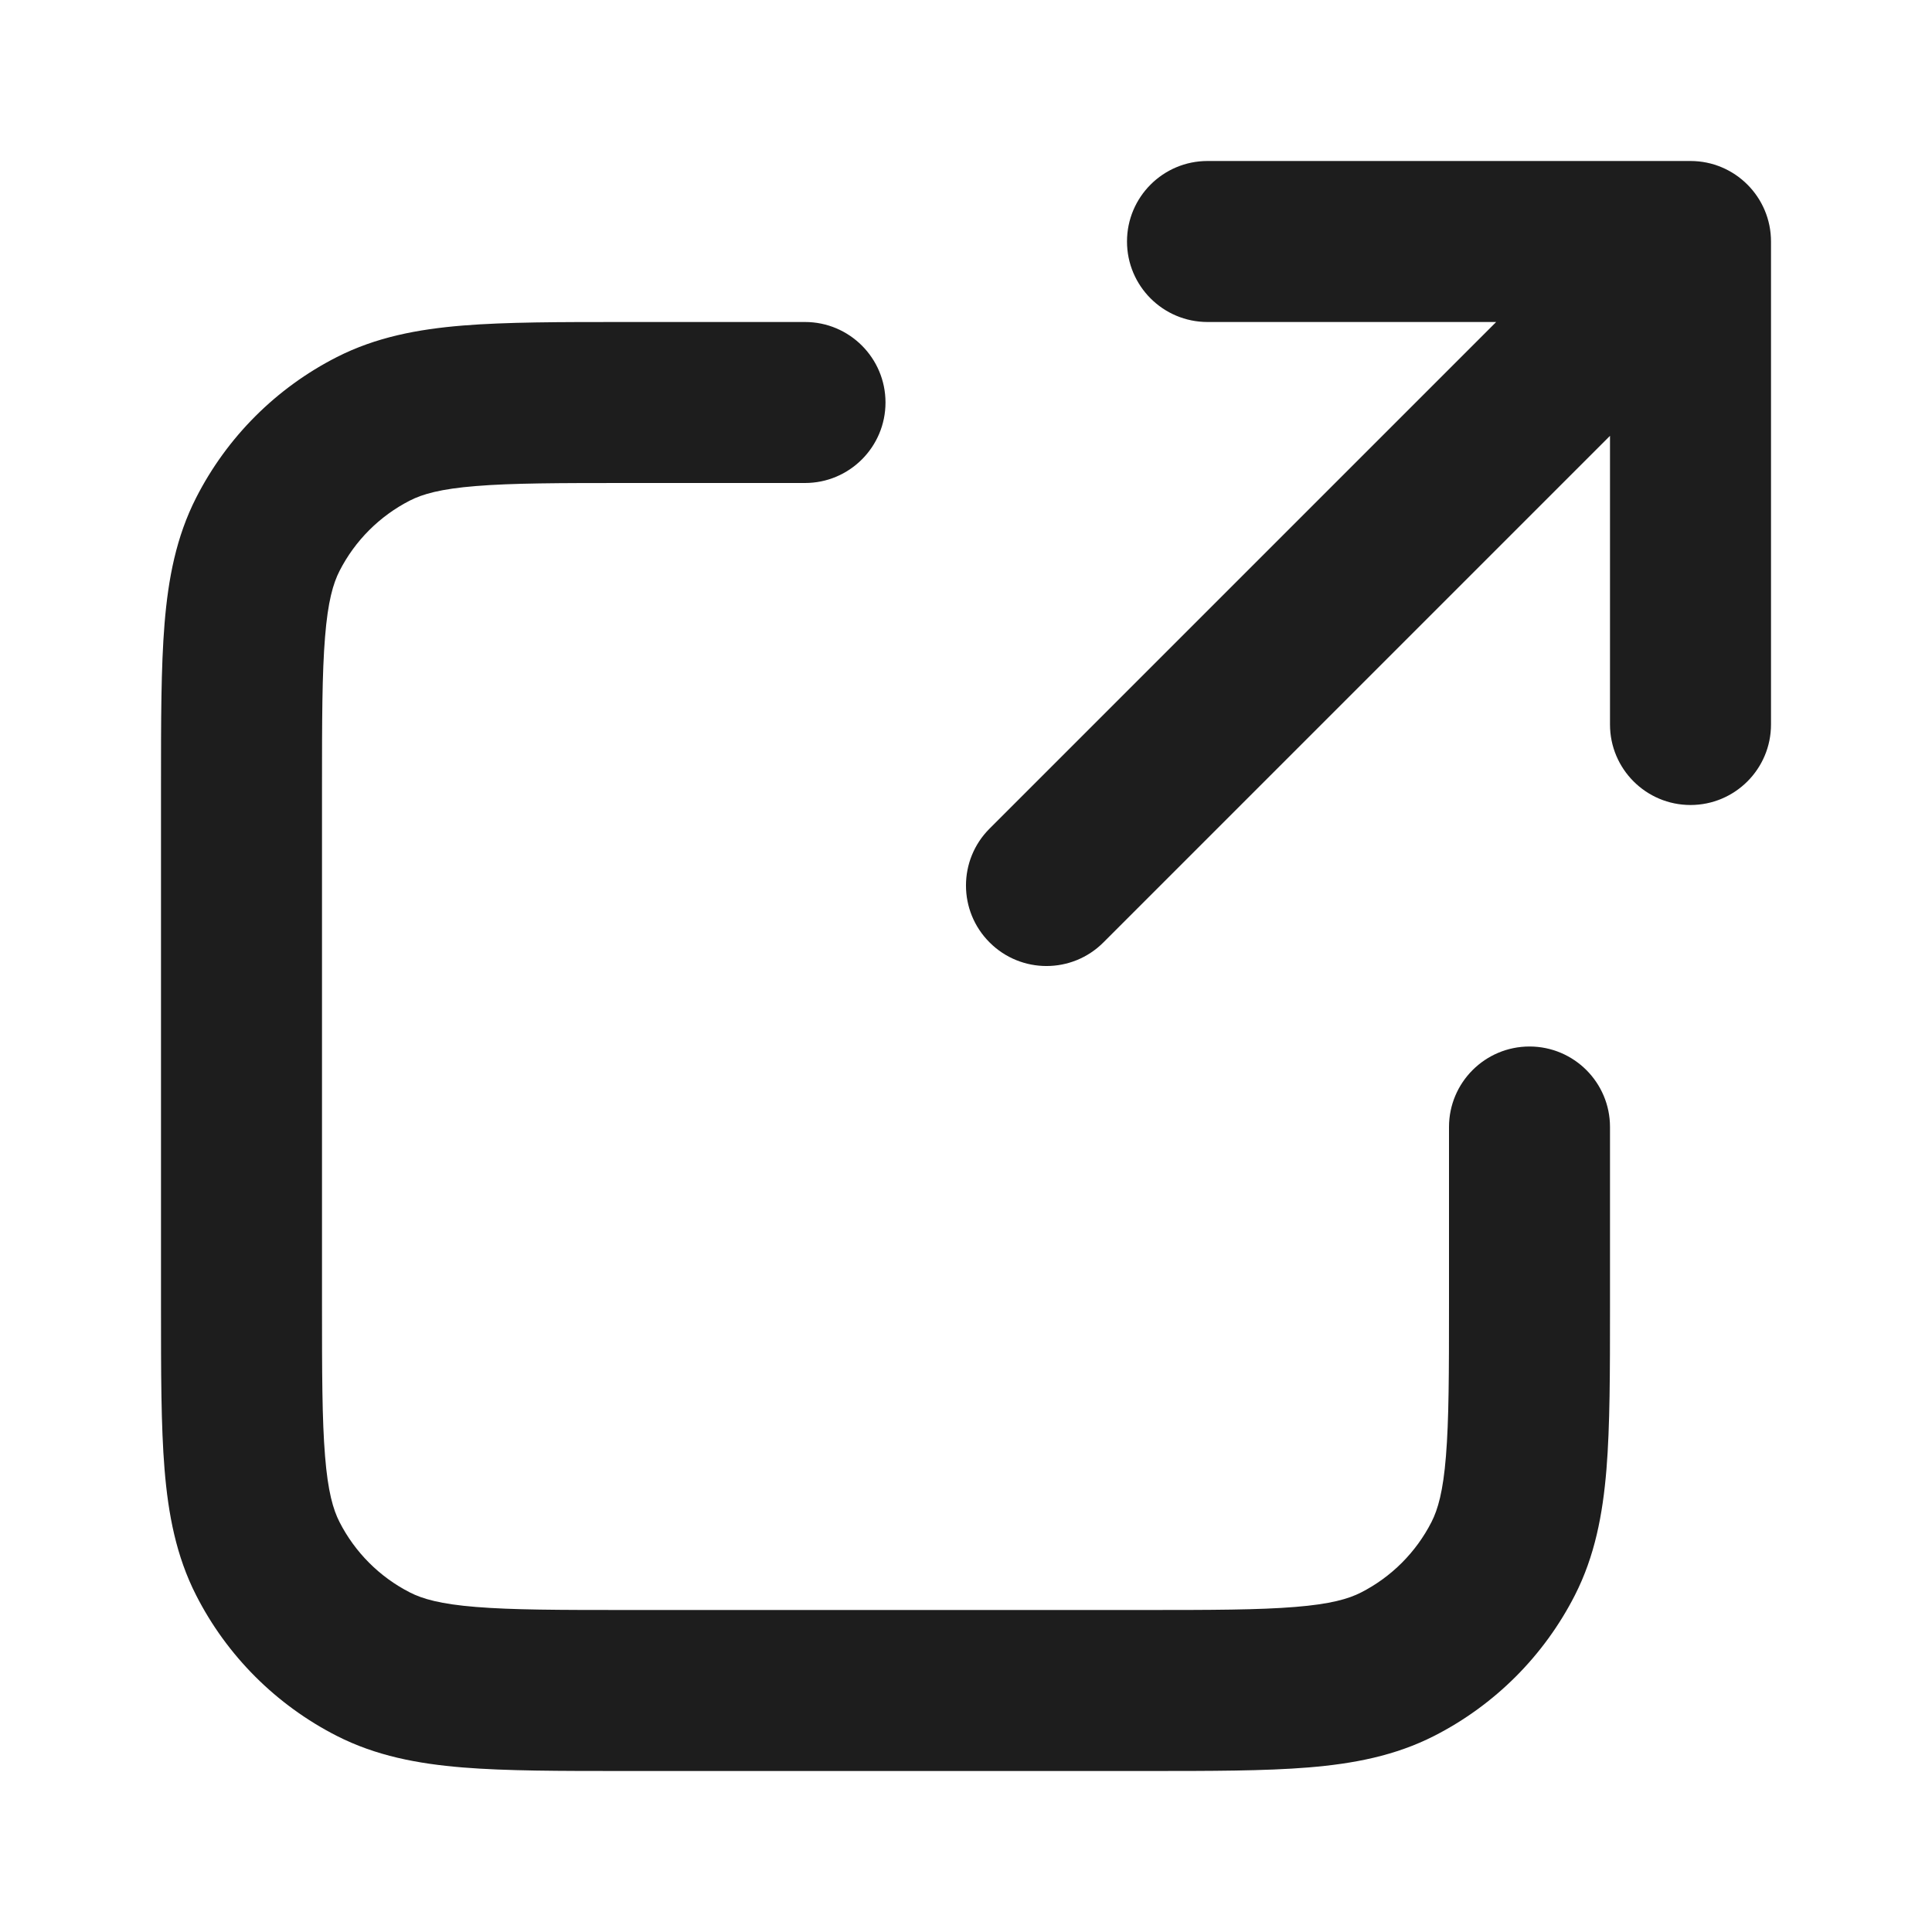
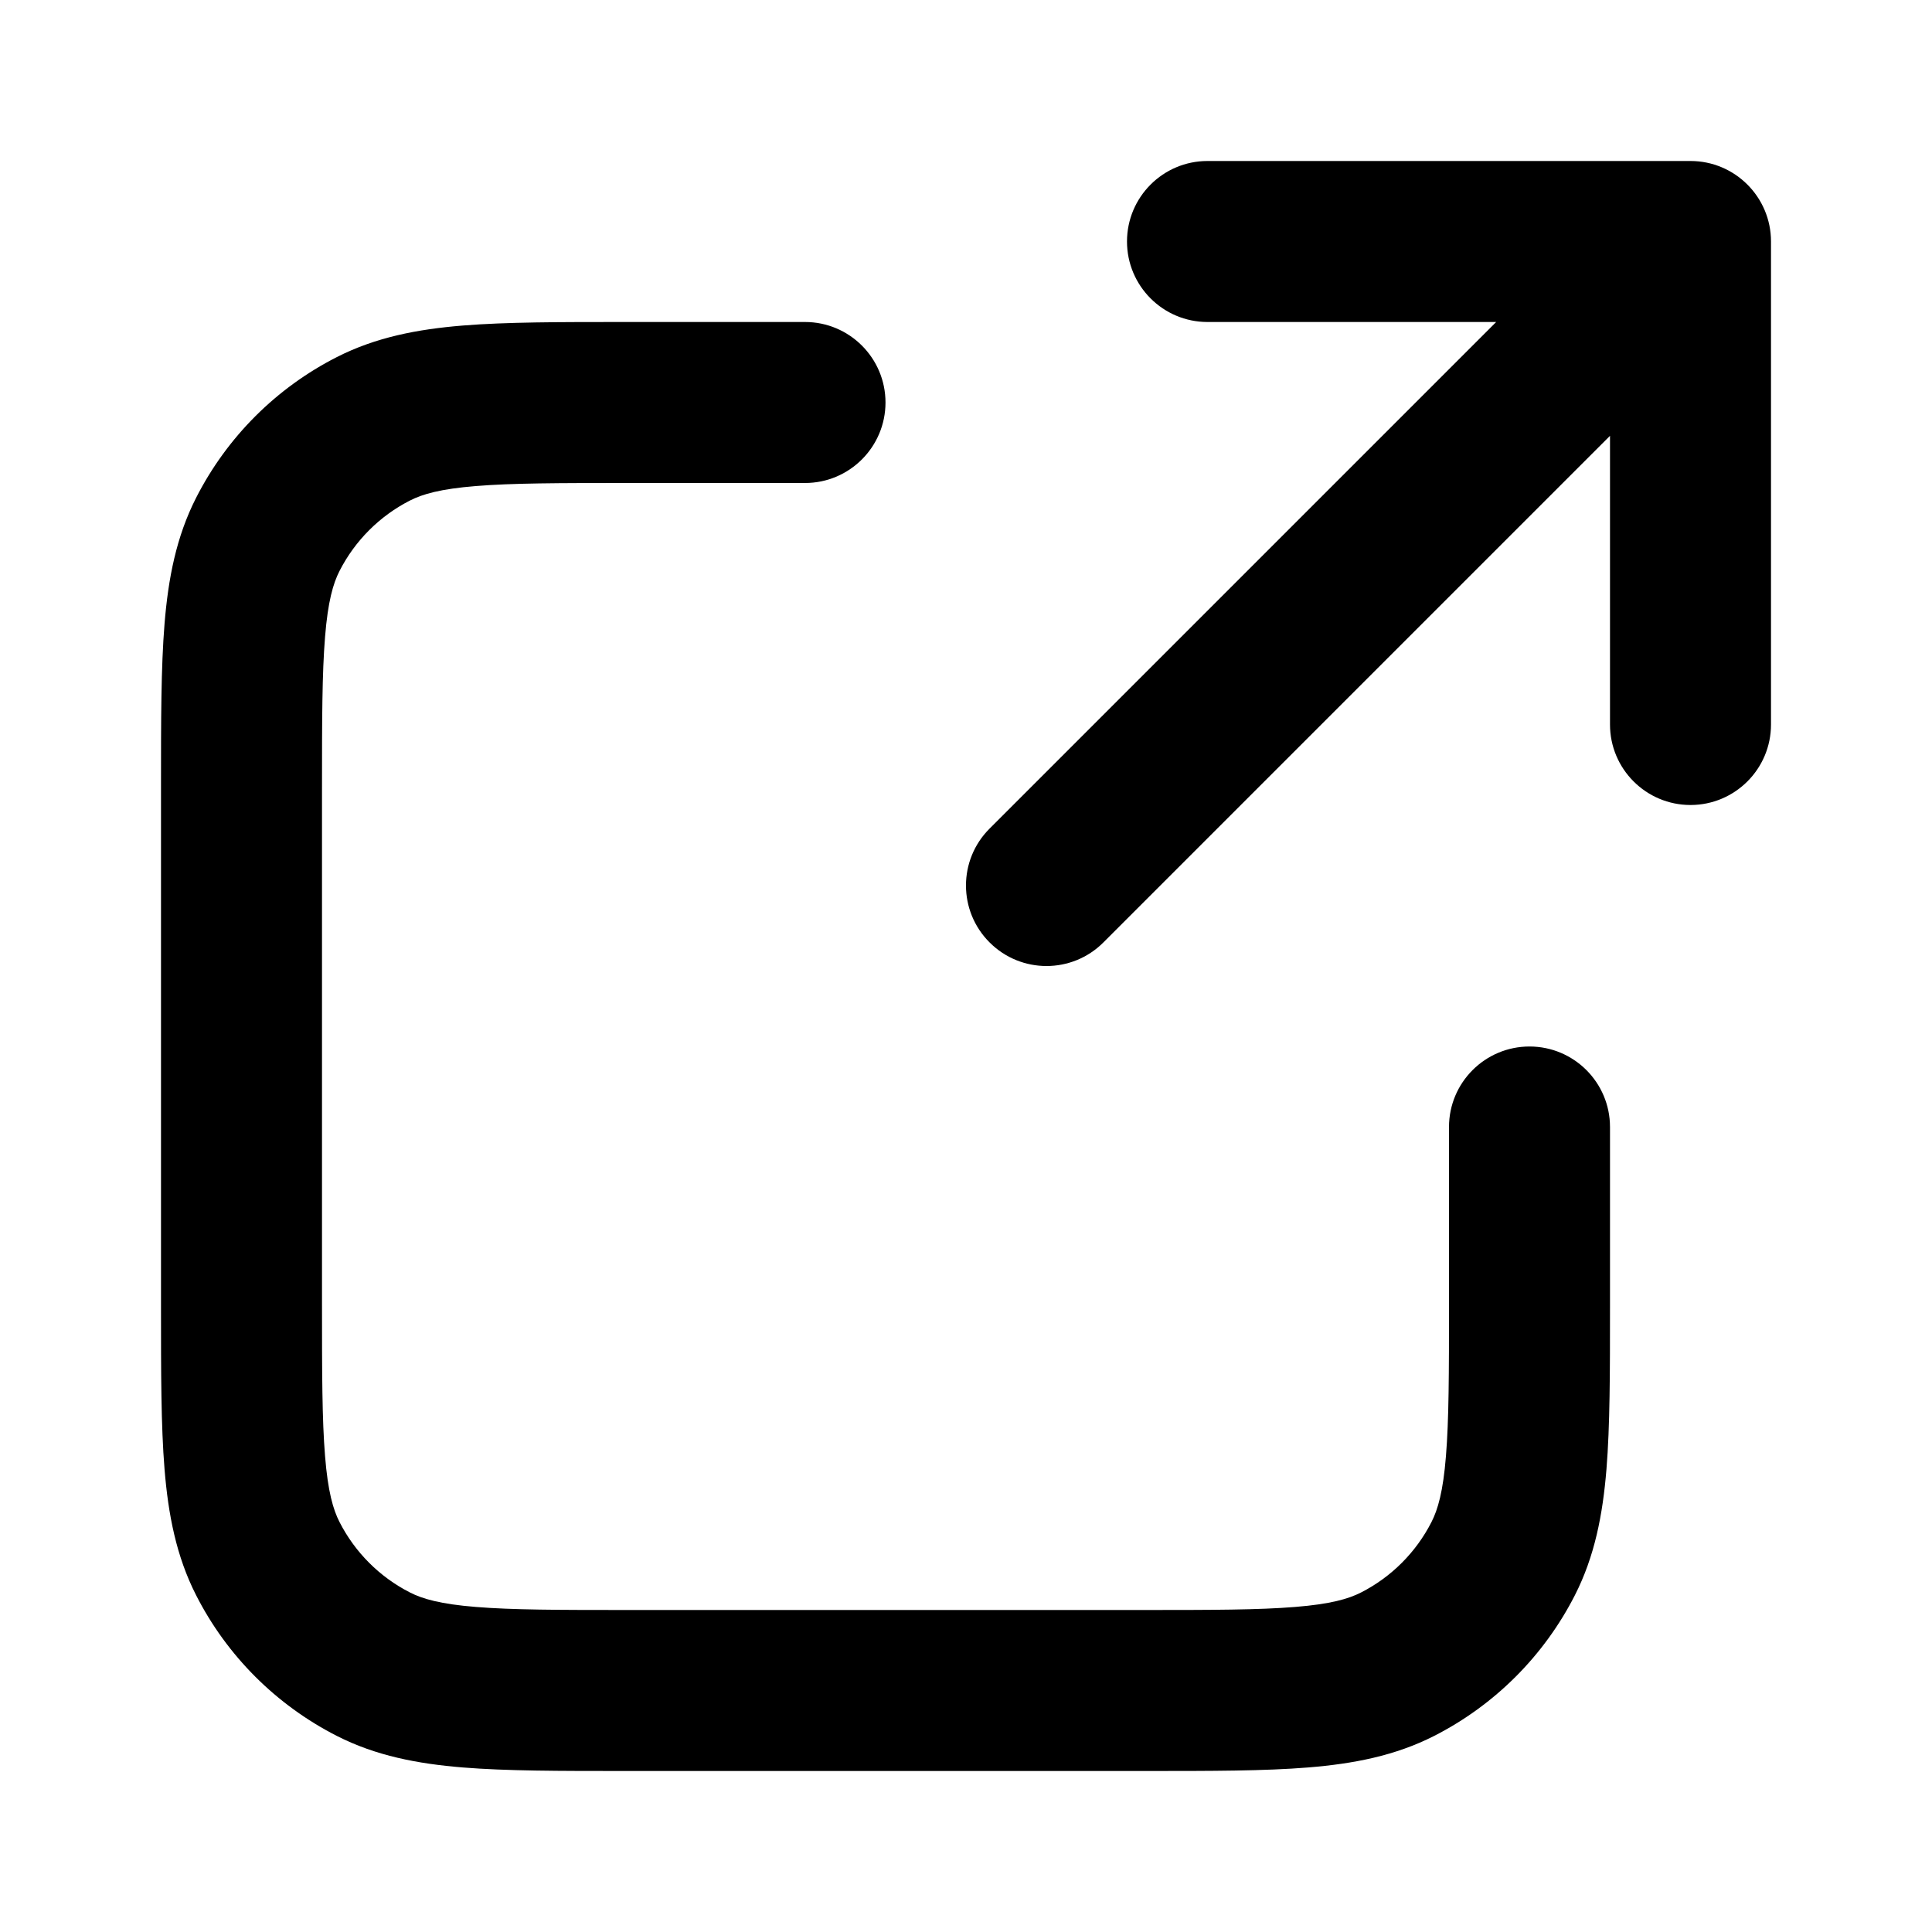
<svg xmlns="http://www.w3.org/2000/svg" width="24" height="24" viewBox="0 0 24 24" fill="none">
-   <path fill-rule="evenodd" clip-rule="evenodd" d="M14 3C14 2.448 14.448 2 15 2H21C21.552 2 22 2.448 22 3L22 9C22 9.552 21.552 10 21 10C20.448 10 20 9.552 20 9L20 5.414L13.707 11.707C13.317 12.098 12.683 12.098 12.293 11.707C11.902 11.317 11.902 10.683 12.293 10.293L18.586 4H15C14.448 4 14 3.552 14 3ZM7.759 4L10 4C10.552 4 11 4.448 11 5C11 5.552 10.552 6 10 6H7.8C6.943 6 6.361 6.001 5.911 6.038C5.473 6.073 5.248 6.138 5.092 6.218C4.716 6.41 4.41 6.716 4.218 7.092C4.138 7.248 4.073 7.473 4.038 7.911C4.001 8.361 4 8.943 4 9.8V16.2C4 17.057 4.001 17.639 4.038 18.089C4.073 18.527 4.138 18.752 4.218 18.908C4.41 19.284 4.716 19.59 5.092 19.782C5.248 19.862 5.473 19.927 5.911 19.962C6.361 19.999 6.943 20 7.8 20H14.2C15.057 20 15.639 19.999 16.089 19.962C16.527 19.927 16.752 19.862 16.908 19.782C17.284 19.59 17.59 19.284 17.782 18.908C17.862 18.752 17.927 18.527 17.962 18.089C17.999 17.639 18 17.057 18 16.2V14C18 13.448 18.448 13 19 13C19.552 13 20 13.448 20 14V16.241C20 17.046 20 17.711 19.956 18.252C19.91 18.814 19.811 19.331 19.564 19.816C19.18 20.569 18.569 21.18 17.816 21.564C17.331 21.811 16.814 21.91 16.252 21.956C15.711 22 15.046 22 14.241 22H7.759C6.954 22 6.289 22 5.748 21.956C5.186 21.91 4.669 21.811 4.184 21.564C3.431 21.18 2.819 20.569 2.436 19.816C2.189 19.331 2.09 18.814 2.044 18.252C2 17.711 2 17.046 2 16.241V9.759C2 8.954 2 8.289 2.044 7.748C2.09 7.186 2.189 6.669 2.436 6.184C2.819 5.431 3.431 4.819 4.184 4.436C4.669 4.189 5.186 4.09 5.748 4.044C6.289 4 6.954 4 7.759 4Z" fill="#1D1D1D" />
+   <path fill-rule="evenodd" clip-rule="evenodd" d="M14 3C14 2.448 14.448 2 15 2H21C21.552 2 22 2.448 22 3L22 9C22 9.552 21.552 10 21 10C20.448 10 20 9.552 20 9L20 5.414L13.707 11.707C13.317 12.098 12.683 12.098 12.293 11.707C11.902 11.317 11.902 10.683 12.293 10.293L18.586 4H15C14.448 4 14 3.552 14 3ZM7.759 4L10 4C10.552 4 11 4.448 11 5C11 5.552 10.552 6 10 6H7.8C6.943 6 6.361 6.001 5.911 6.038C5.473 6.073 5.248 6.138 5.092 6.218C4.716 6.41 4.41 6.716 4.218 7.092C4.138 7.248 4.073 7.473 4.038 7.911C4.001 8.361 4 8.943 4 9.8V16.2C4 17.057 4.001 17.639 4.038 18.089C4.073 18.527 4.138 18.752 4.218 18.908C4.41 19.284 4.716 19.59 5.092 19.782C5.248 19.862 5.473 19.927 5.911 19.962C6.361 19.999 6.943 20 7.8 20H14.2C15.057 20 15.639 19.999 16.089 19.962C16.527 19.927 16.752 19.862 16.908 19.782C17.284 19.59 17.59 19.284 17.782 18.908C17.862 18.752 17.927 18.527 17.962 18.089C17.999 17.639 18 17.057 18 16.2V14C18 13.448 18.448 13 19 13C19.552 13 20 13.448 20 14V16.241C20 17.046 20 17.711 19.956 18.252C19.91 18.814 19.811 19.331 19.564 19.816C19.18 20.569 18.569 21.18 17.816 21.564C17.331 21.811 16.814 21.91 16.252 21.956C15.711 22 15.046 22 14.241 22H7.759C6.954 22 6.289 22 5.748 21.956C5.186 21.91 4.669 21.811 4.184 21.564C3.431 21.18 2.819 20.569 2.436 19.816C2.189 19.331 2.09 18.814 2.044 18.252C2 17.711 2 17.046 2 16.241V9.759C2 8.954 2 8.289 2.044 7.748C2.09 7.186 2.189 6.669 2.436 6.184C2.819 5.431 3.431 4.819 4.184 4.436C4.669 4.189 5.186 4.09 5.748 4.044C6.289 4 6.954 4 7.759 4Z" fill="currentColor" />
</svg>
